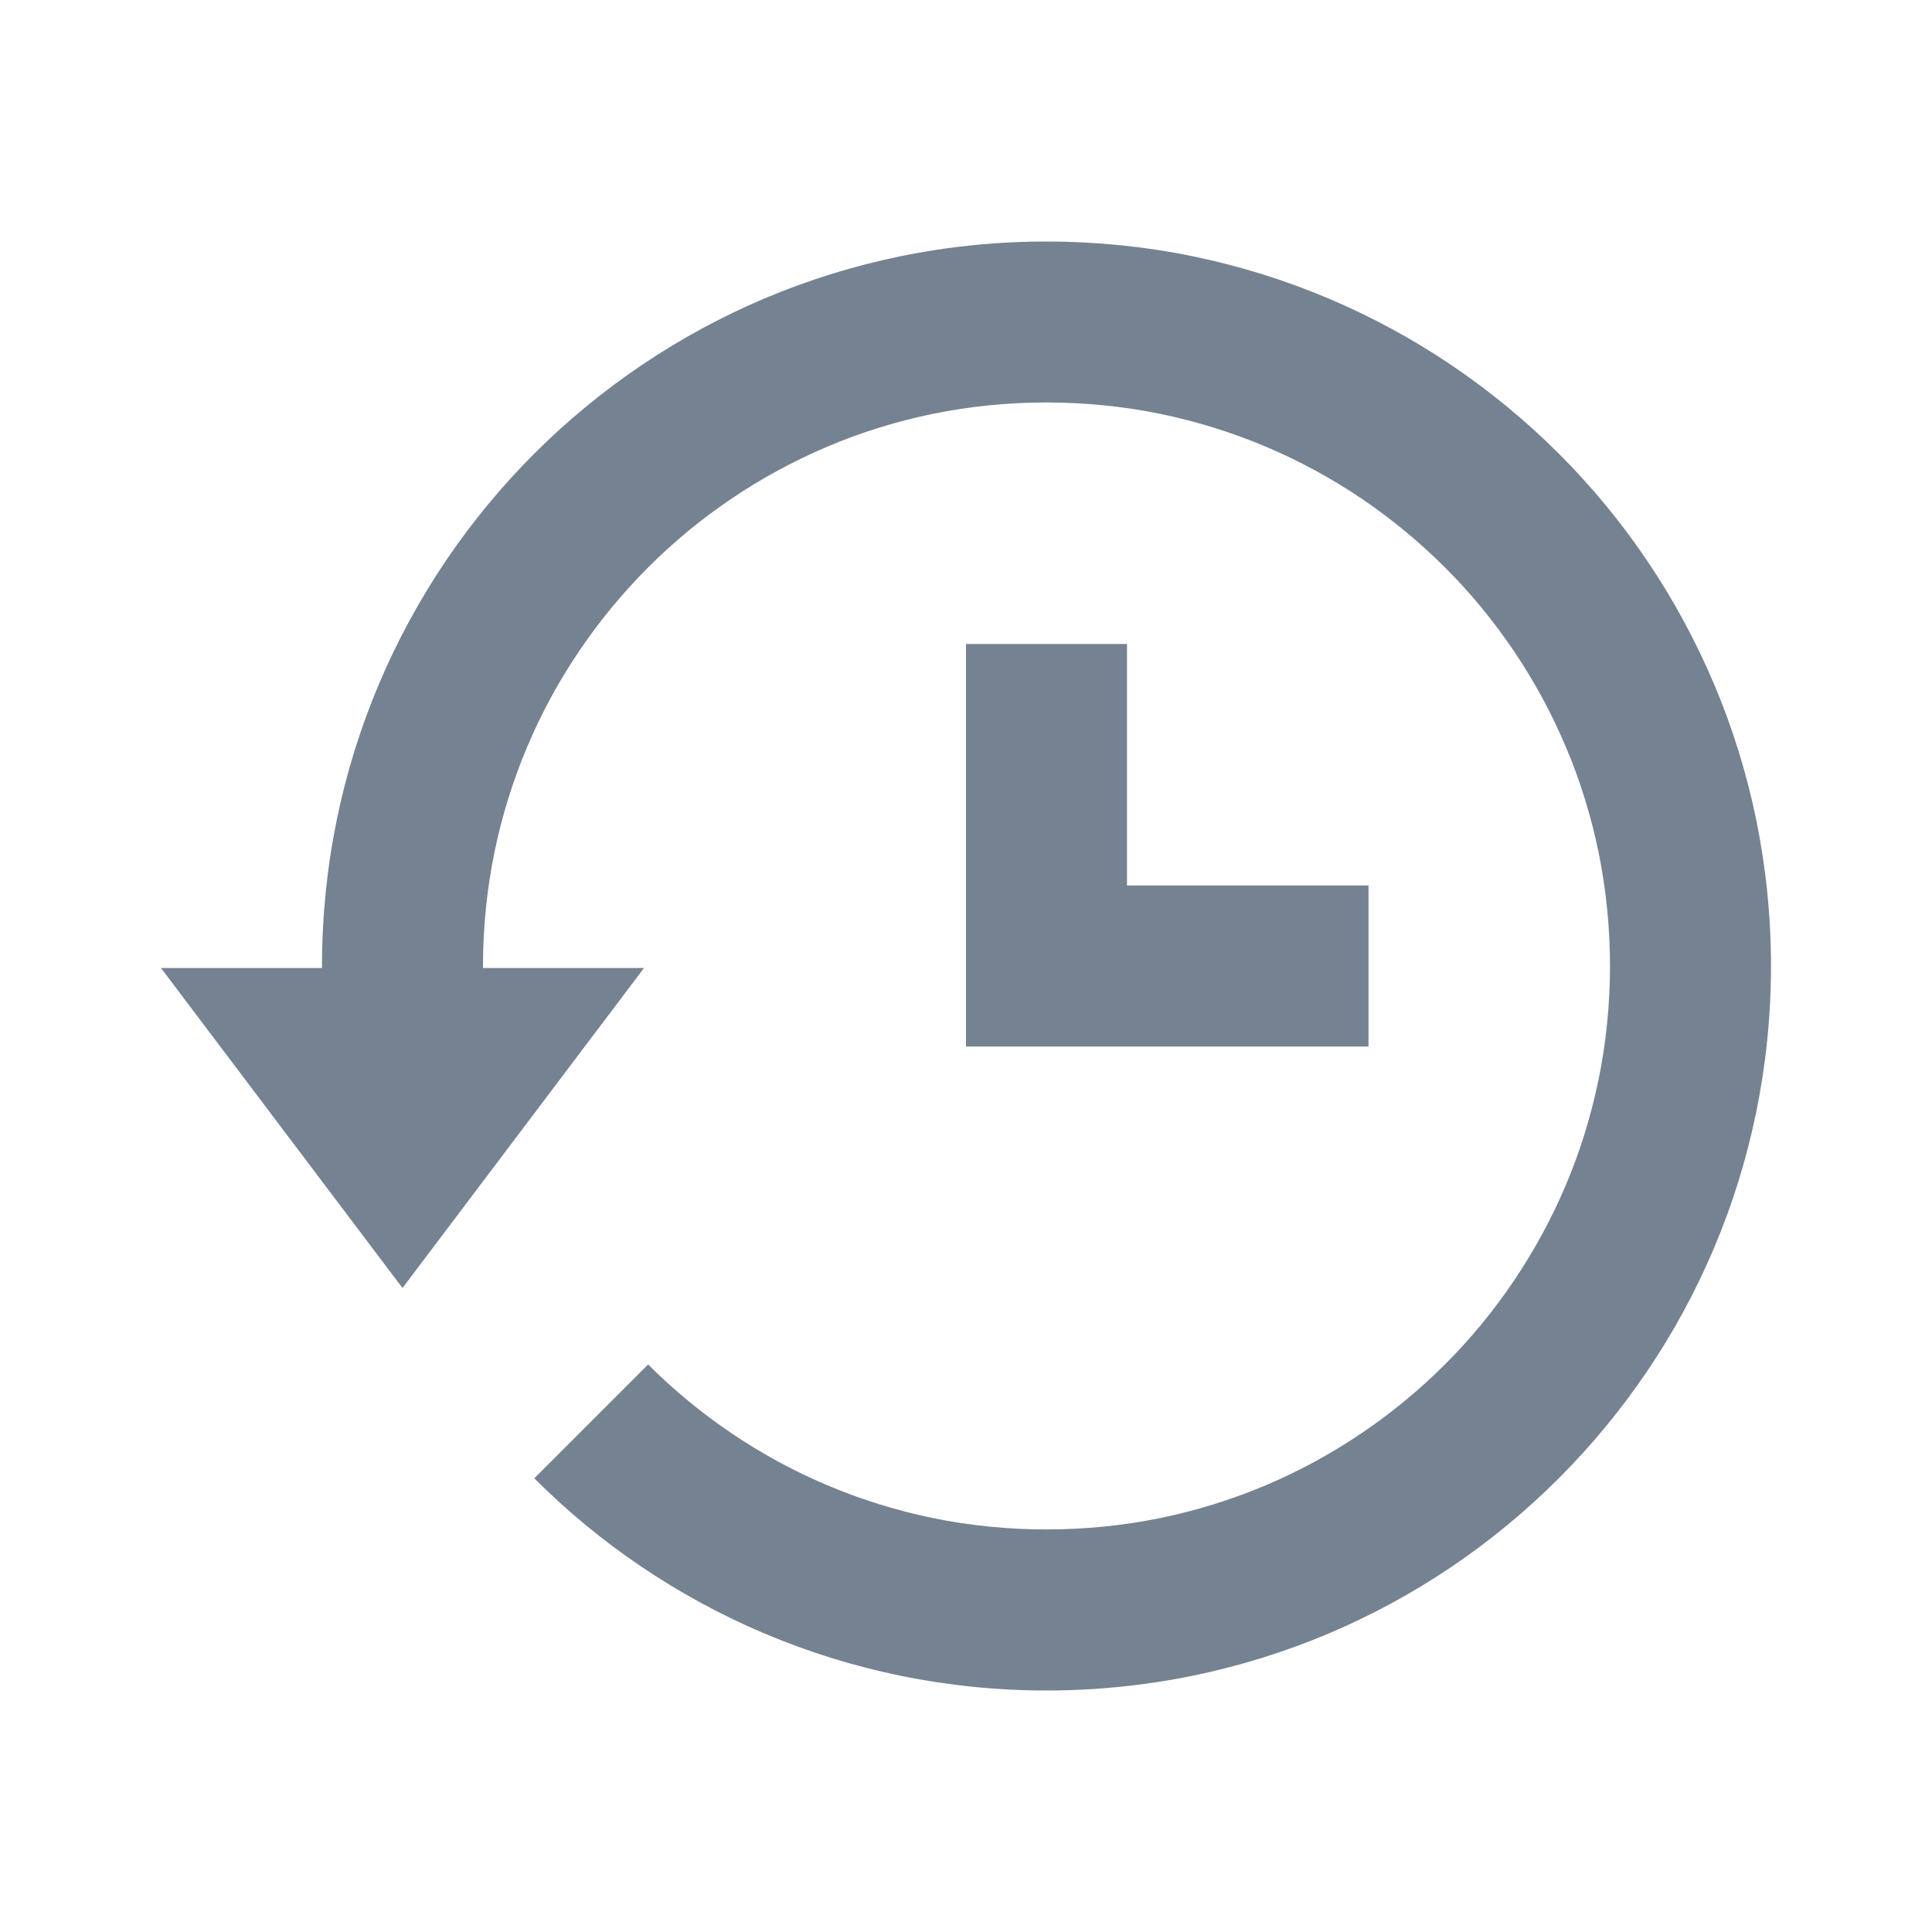
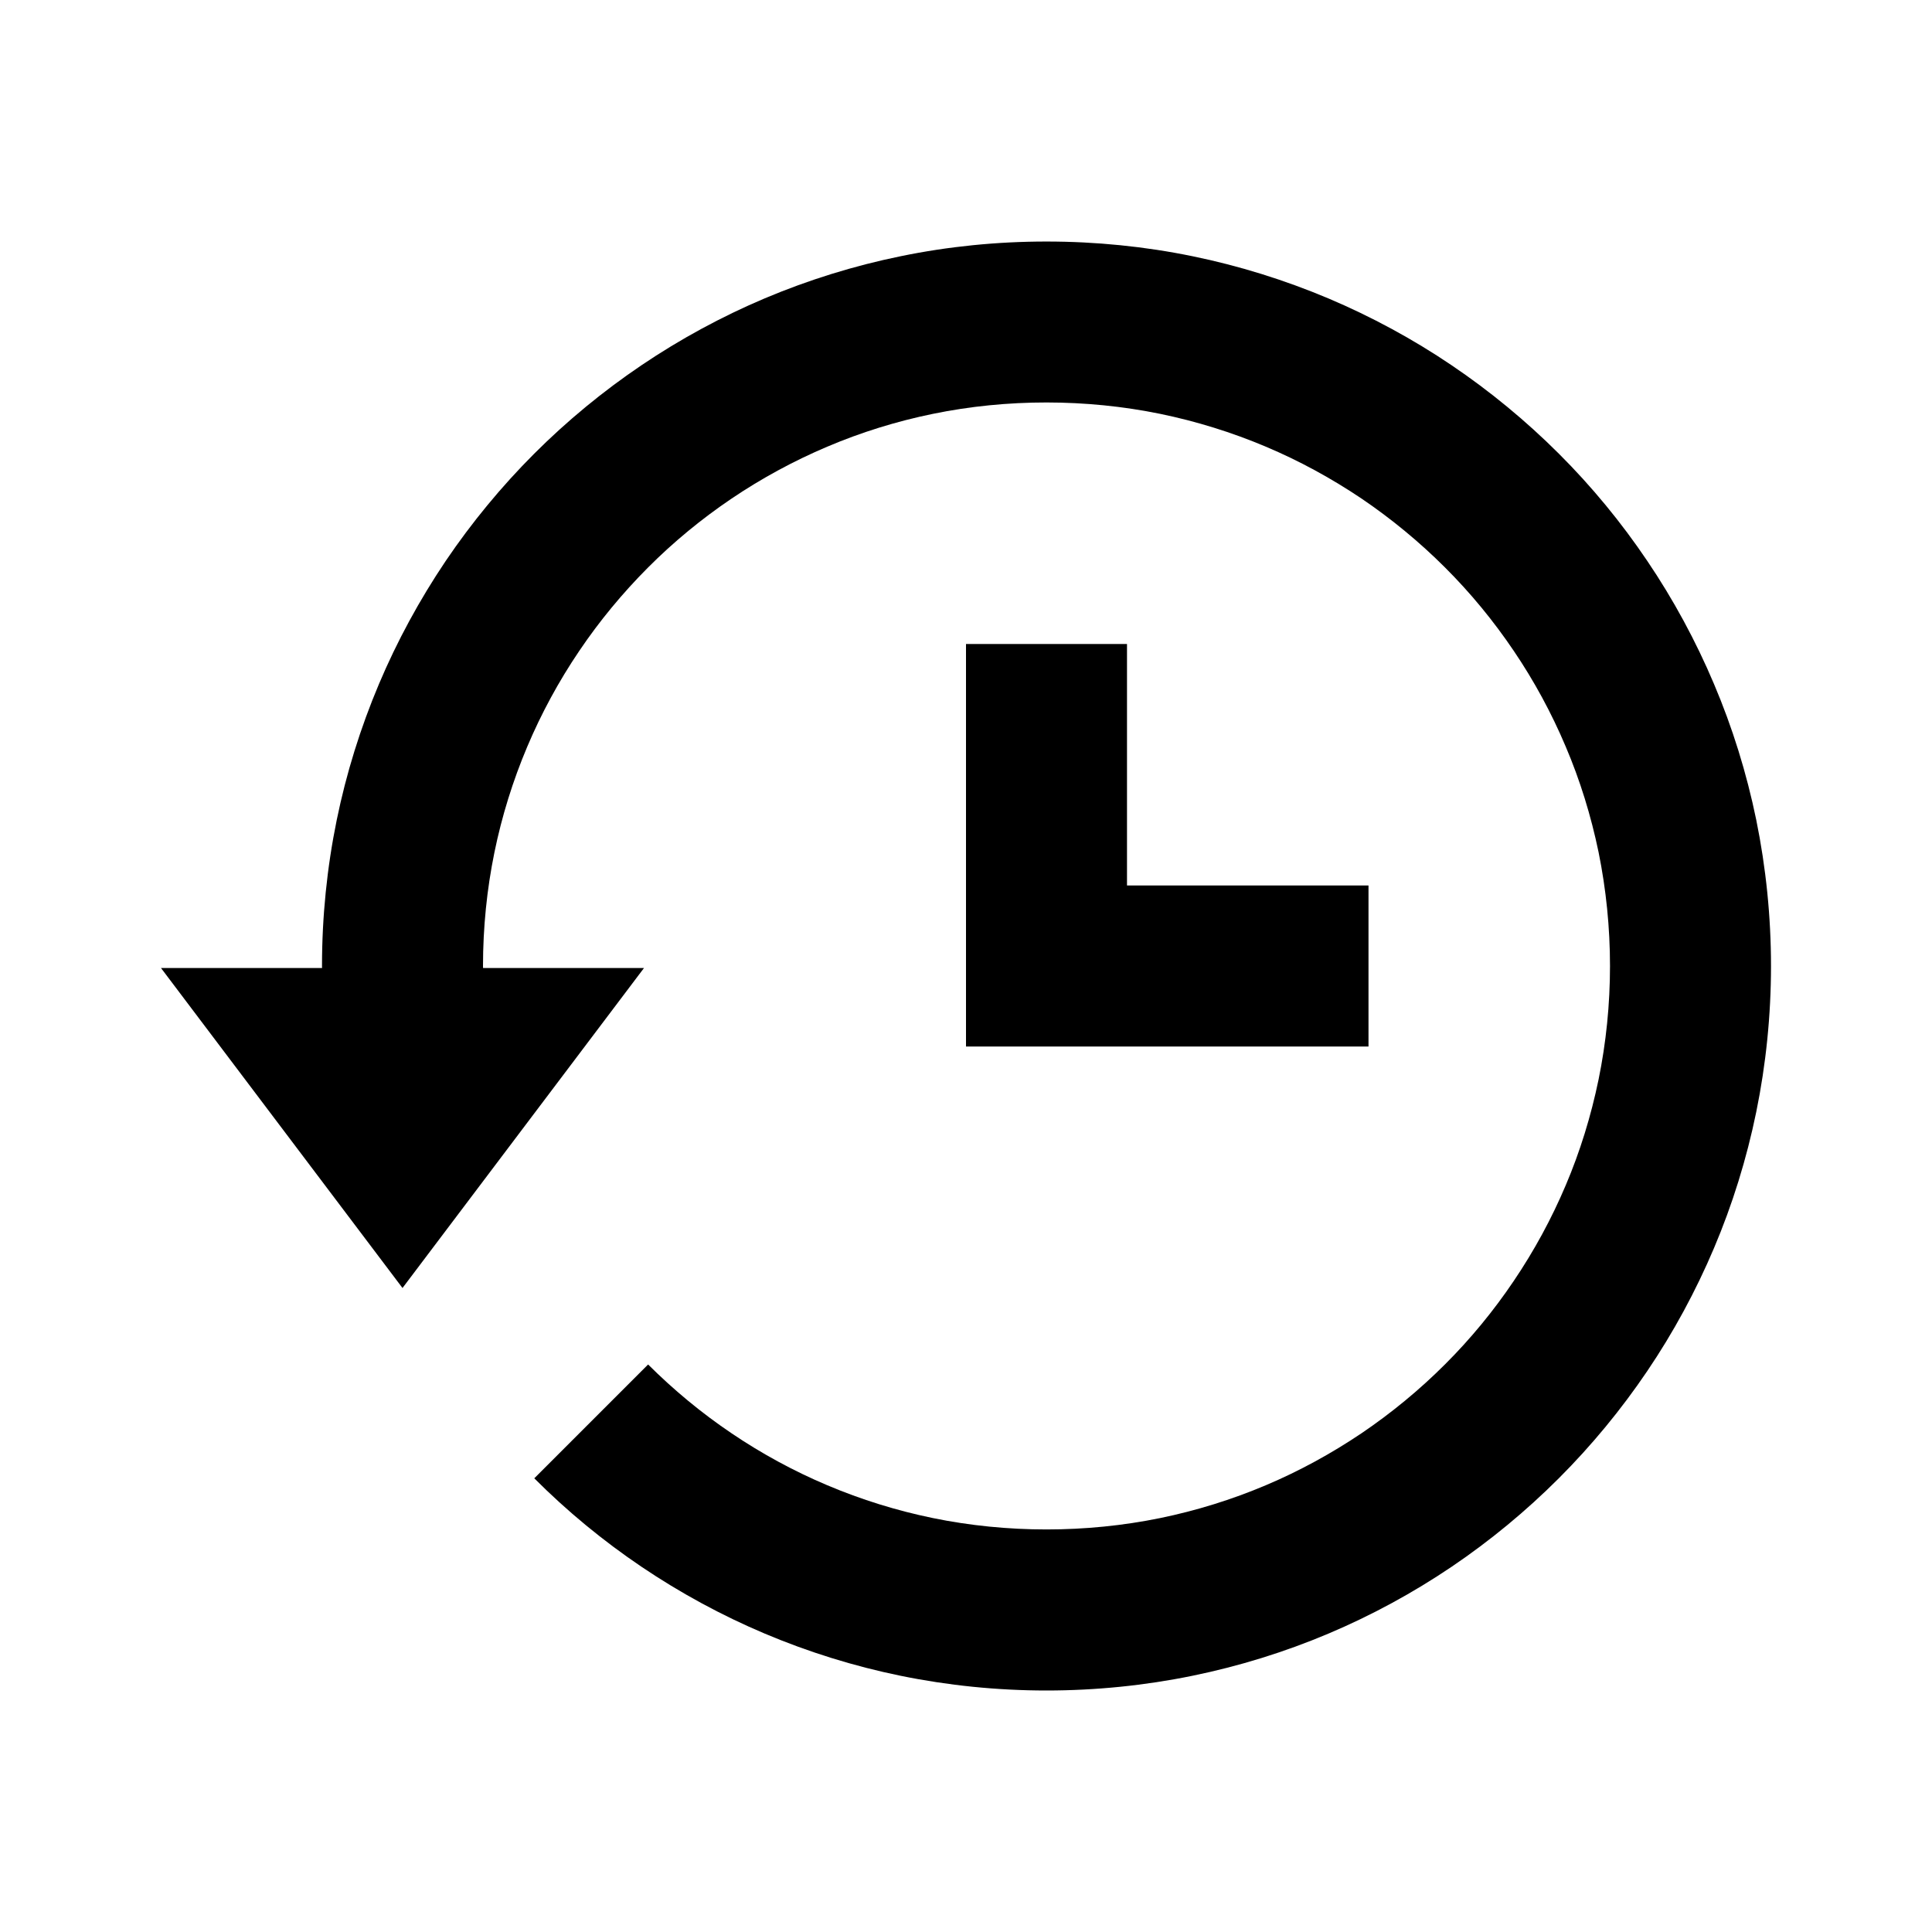
- <svg xmlns="http://www.w3.org/2000/svg" width="24" height="24" viewBox="0 0 24 24" fill="none">
-   <path fill-rule="evenodd" clip-rule="evenodd" d="M20.463 6.968C20.787 7.447 21.066 7.962 21.292 8.497C21.52 9.034 21.697 9.602 21.817 10.186C21.938 10.78 22 11.39 22 12C22 12.61 21.938 13.22 21.817 13.812C21.697 14.398 21.52 14.966 21.292 15.504C21.066 16.038 20.787 16.553 20.462 17.033C20.14 17.509 19.771 17.957 19.364 18.364C18.957 18.771 18.51 19.14 18.034 19.462C17.55 19.789 17.035 20.068 16.503 20.293C15.959 20.523 15.39 20.699 14.813 20.817C14.223 20.938 13.612 21 13 21C12.388 21 11.778 20.938 11.187 20.817C10.61 20.699 10.041 20.522 9.497 20.292C8.967 20.068 8.452 19.789 7.969 19.463C7.492 19.141 7.044 18.772 6.637 18.364L8.051 16.95C8.369 17.267 8.717 17.555 9.088 17.805C9.463 18.059 9.864 18.276 10.276 18.45C10.699 18.629 11.14 18.766 11.589 18.858C12.51 19.047 13.494 19.046 14.412 18.858C14.86 18.766 15.302 18.629 15.725 18.45C16.139 18.275 16.538 18.057 16.914 17.804C17.283 17.554 17.633 17.266 17.95 16.949C18.267 16.633 18.554 16.284 18.804 15.913C19.057 15.539 19.274 15.14 19.45 14.724C19.628 14.306 19.764 13.865 19.858 13.41C19.952 12.951 20 12.476 20 12C20 11.524 19.952 11.049 19.858 10.586C19.764 10.133 19.628 9.692 19.45 9.275C19.274 8.858 19.057 8.458 18.805 8.086C18.554 7.714 18.267 7.365 17.95 7.049C17.633 6.732 17.283 6.444 16.913 6.193C16.538 5.941 16.138 5.723 15.725 5.549C15.302 5.37 14.859 5.233 14.412 5.141C13.493 4.953 12.508 4.952 11.589 5.141C11.139 5.233 10.697 5.37 10.276 5.549C9.863 5.724 9.462 5.941 9.086 6.195C8.716 6.445 8.367 6.732 8.05 7.05C7.733 7.368 7.445 7.716 7.195 8.087C6.941 8.462 6.724 8.863 6.55 9.275C6.371 9.698 6.234 10.139 6.142 10.588C6.048 11.048 6 11.523 6 12C6 12.004 6 12.008 6 12.012C6.001 12.017 6.001 12.021 6.001 12.025H8L5 16L2 12.025H4.001C4.001 12.021 4.001 12.017 4 12.012C4 12.008 4 12.004 4 12C4 11.388 4.062 10.778 4.183 10.186C4.301 9.609 4.478 9.04 4.708 8.496C4.932 7.966 5.211 7.452 5.537 6.968C5.859 6.492 6.229 6.043 6.636 5.636C7.043 5.229 7.492 4.859 7.969 4.537C8.453 4.21 8.967 3.932 9.498 3.707C10.041 3.478 10.609 3.301 11.188 3.183C12.37 2.939 13.633 2.94 14.814 3.183C15.39 3.301 15.959 3.478 16.504 3.708C17.035 3.933 17.55 4.211 18.032 4.537C18.51 4.86 18.956 5.228 19.364 5.635C19.772 6.042 20.141 6.49 20.463 6.968ZM12 13V8H14V11H17V13H12Z" fill="#758291" />
+ <svg xmlns="http://www.w3.org/2000/svg" width="24" height="24" viewBox="0 0 24 24" fill="currentColor">
+   <path fill-rule="evenodd" clip-rule="evenodd" d="M20.463 6.968C20.787 7.447 21.066 7.962 21.292 8.497C21.52 9.034 21.697 9.602 21.817 10.186C21.938 10.78 22 11.39 22 12C22 12.61 21.938 13.22 21.817 13.812C21.697 14.398 21.52 14.966 21.292 15.504C21.066 16.038 20.787 16.553 20.462 17.033C20.14 17.509 19.771 17.957 19.364 18.364C18.957 18.771 18.51 19.14 18.034 19.462C17.55 19.789 17.035 20.068 16.503 20.293C15.959 20.523 15.39 20.699 14.813 20.817C14.223 20.938 13.612 21 13 21C12.388 21 11.778 20.938 11.187 20.817C10.61 20.699 10.041 20.522 9.497 20.292C8.967 20.068 8.452 19.789 7.969 19.463C7.492 19.141 7.044 18.772 6.637 18.364L8.051 16.95C8.369 17.267 8.717 17.555 9.088 17.805C9.463 18.059 9.864 18.276 10.276 18.45C10.699 18.629 11.14 18.766 11.589 18.858C12.51 19.047 13.494 19.046 14.412 18.858C14.86 18.766 15.302 18.629 15.725 18.45C16.139 18.275 16.538 18.057 16.914 17.804C17.283 17.554 17.633 17.266 17.95 16.949C18.267 16.633 18.554 16.284 18.804 15.913C19.057 15.539 19.274 15.14 19.45 14.724C19.628 14.306 19.764 13.865 19.858 13.41C19.952 12.951 20 12.476 20 12C20 11.524 19.952 11.049 19.858 10.586C19.764 10.133 19.628 9.692 19.45 9.275C19.274 8.858 19.057 8.458 18.805 8.086C18.554 7.714 18.267 7.365 17.95 7.049C17.633 6.732 17.283 6.444 16.913 6.193C16.538 5.941 16.138 5.723 15.725 5.549C15.302 5.37 14.859 5.233 14.412 5.141C13.493 4.953 12.508 4.952 11.589 5.141C11.139 5.233 10.697 5.37 10.276 5.549C9.863 5.724 9.462 5.941 9.086 6.195C8.716 6.445 8.367 6.732 8.05 7.05C7.733 7.368 7.445 7.716 7.195 8.087C6.941 8.462 6.724 8.863 6.55 9.275C6.371 9.698 6.234 10.139 6.142 10.588C6.048 11.048 6 11.523 6 12C6 12.004 6 12.008 6 12.012C6.001 12.017 6.001 12.021 6.001 12.025H8L5 16L2 12.025H4.001C4.001 12.021 4.001 12.017 4 12.012C4 12.008 4 12.004 4 12C4 11.388 4.062 10.778 4.183 10.186C4.301 9.609 4.478 9.04 4.708 8.496C4.932 7.966 5.211 7.452 5.537 6.968C5.859 6.492 6.229 6.043 6.636 5.636C7.043 5.229 7.492 4.859 7.969 4.537C8.453 4.21 8.967 3.932 9.498 3.707C10.041 3.478 10.609 3.301 11.188 3.183C12.37 2.939 13.633 2.94 14.814 3.183C15.39 3.301 15.959 3.478 16.504 3.708C17.035 3.933 17.55 4.211 18.032 4.537C18.51 4.86 18.956 5.228 19.364 5.635C19.772 6.042 20.141 6.49 20.463 6.968ZM12 13V8H14V11H17V13H12Z" fill="currentColor" />
</svg>
